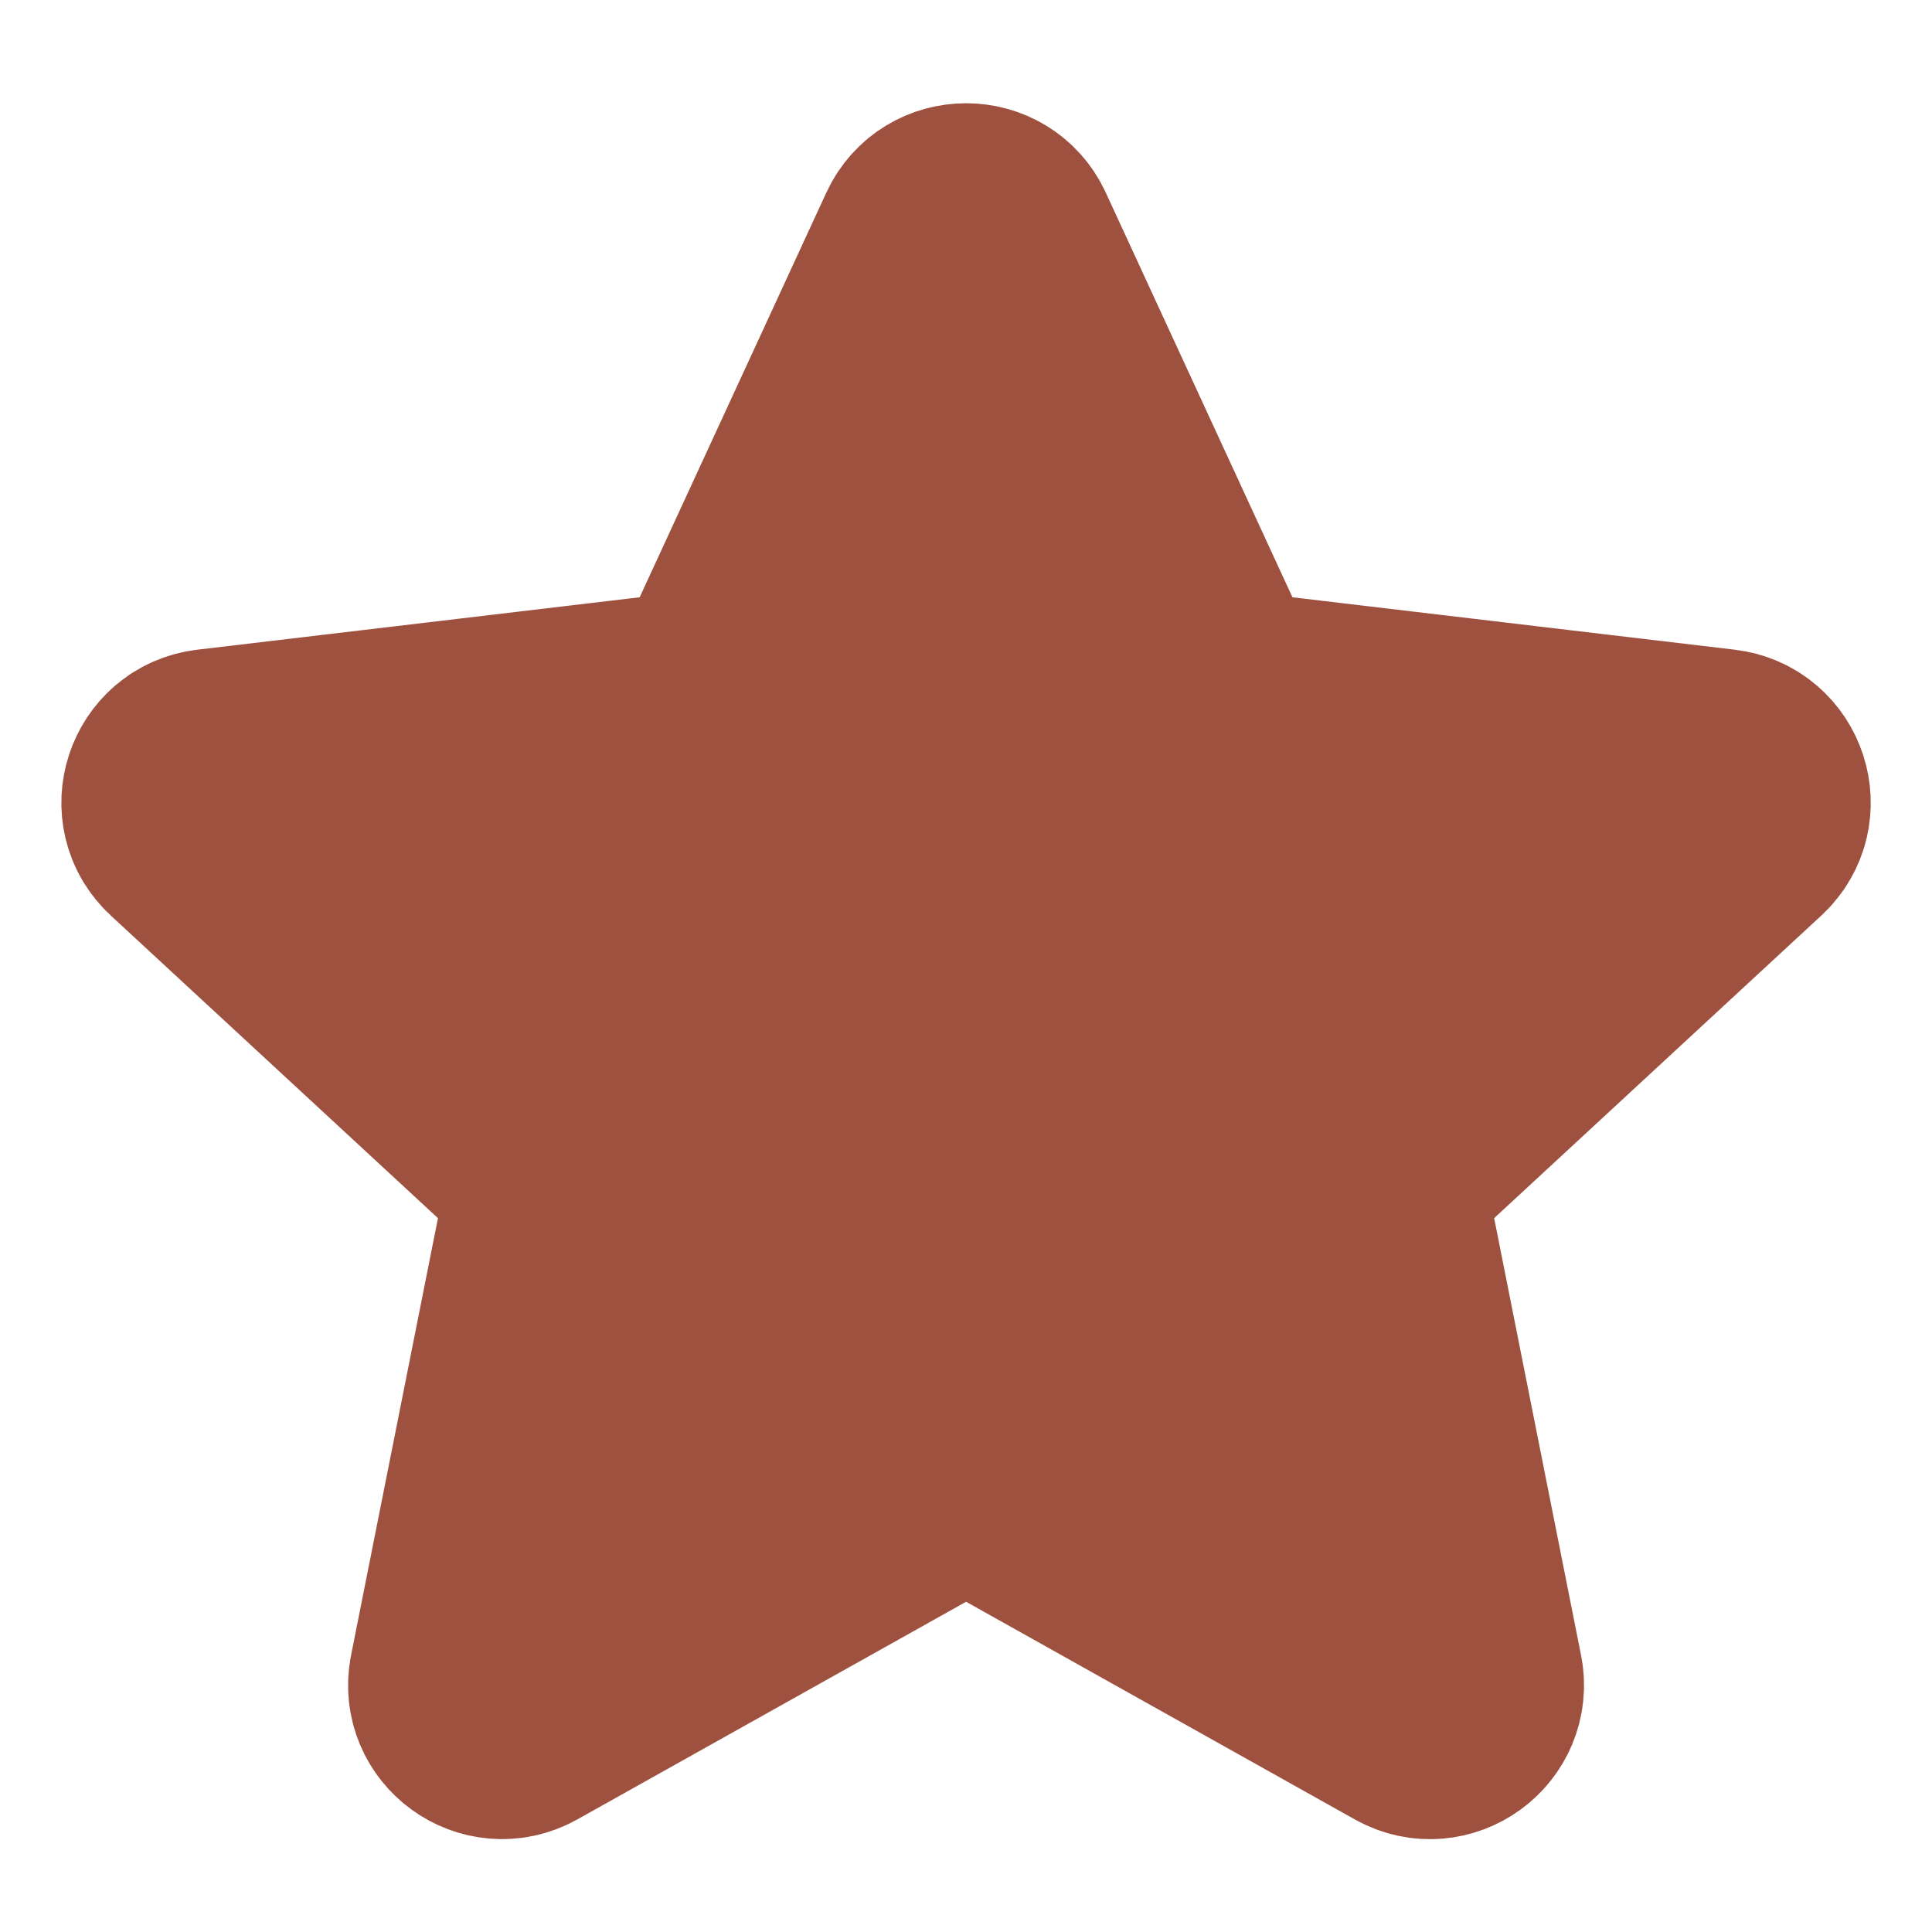
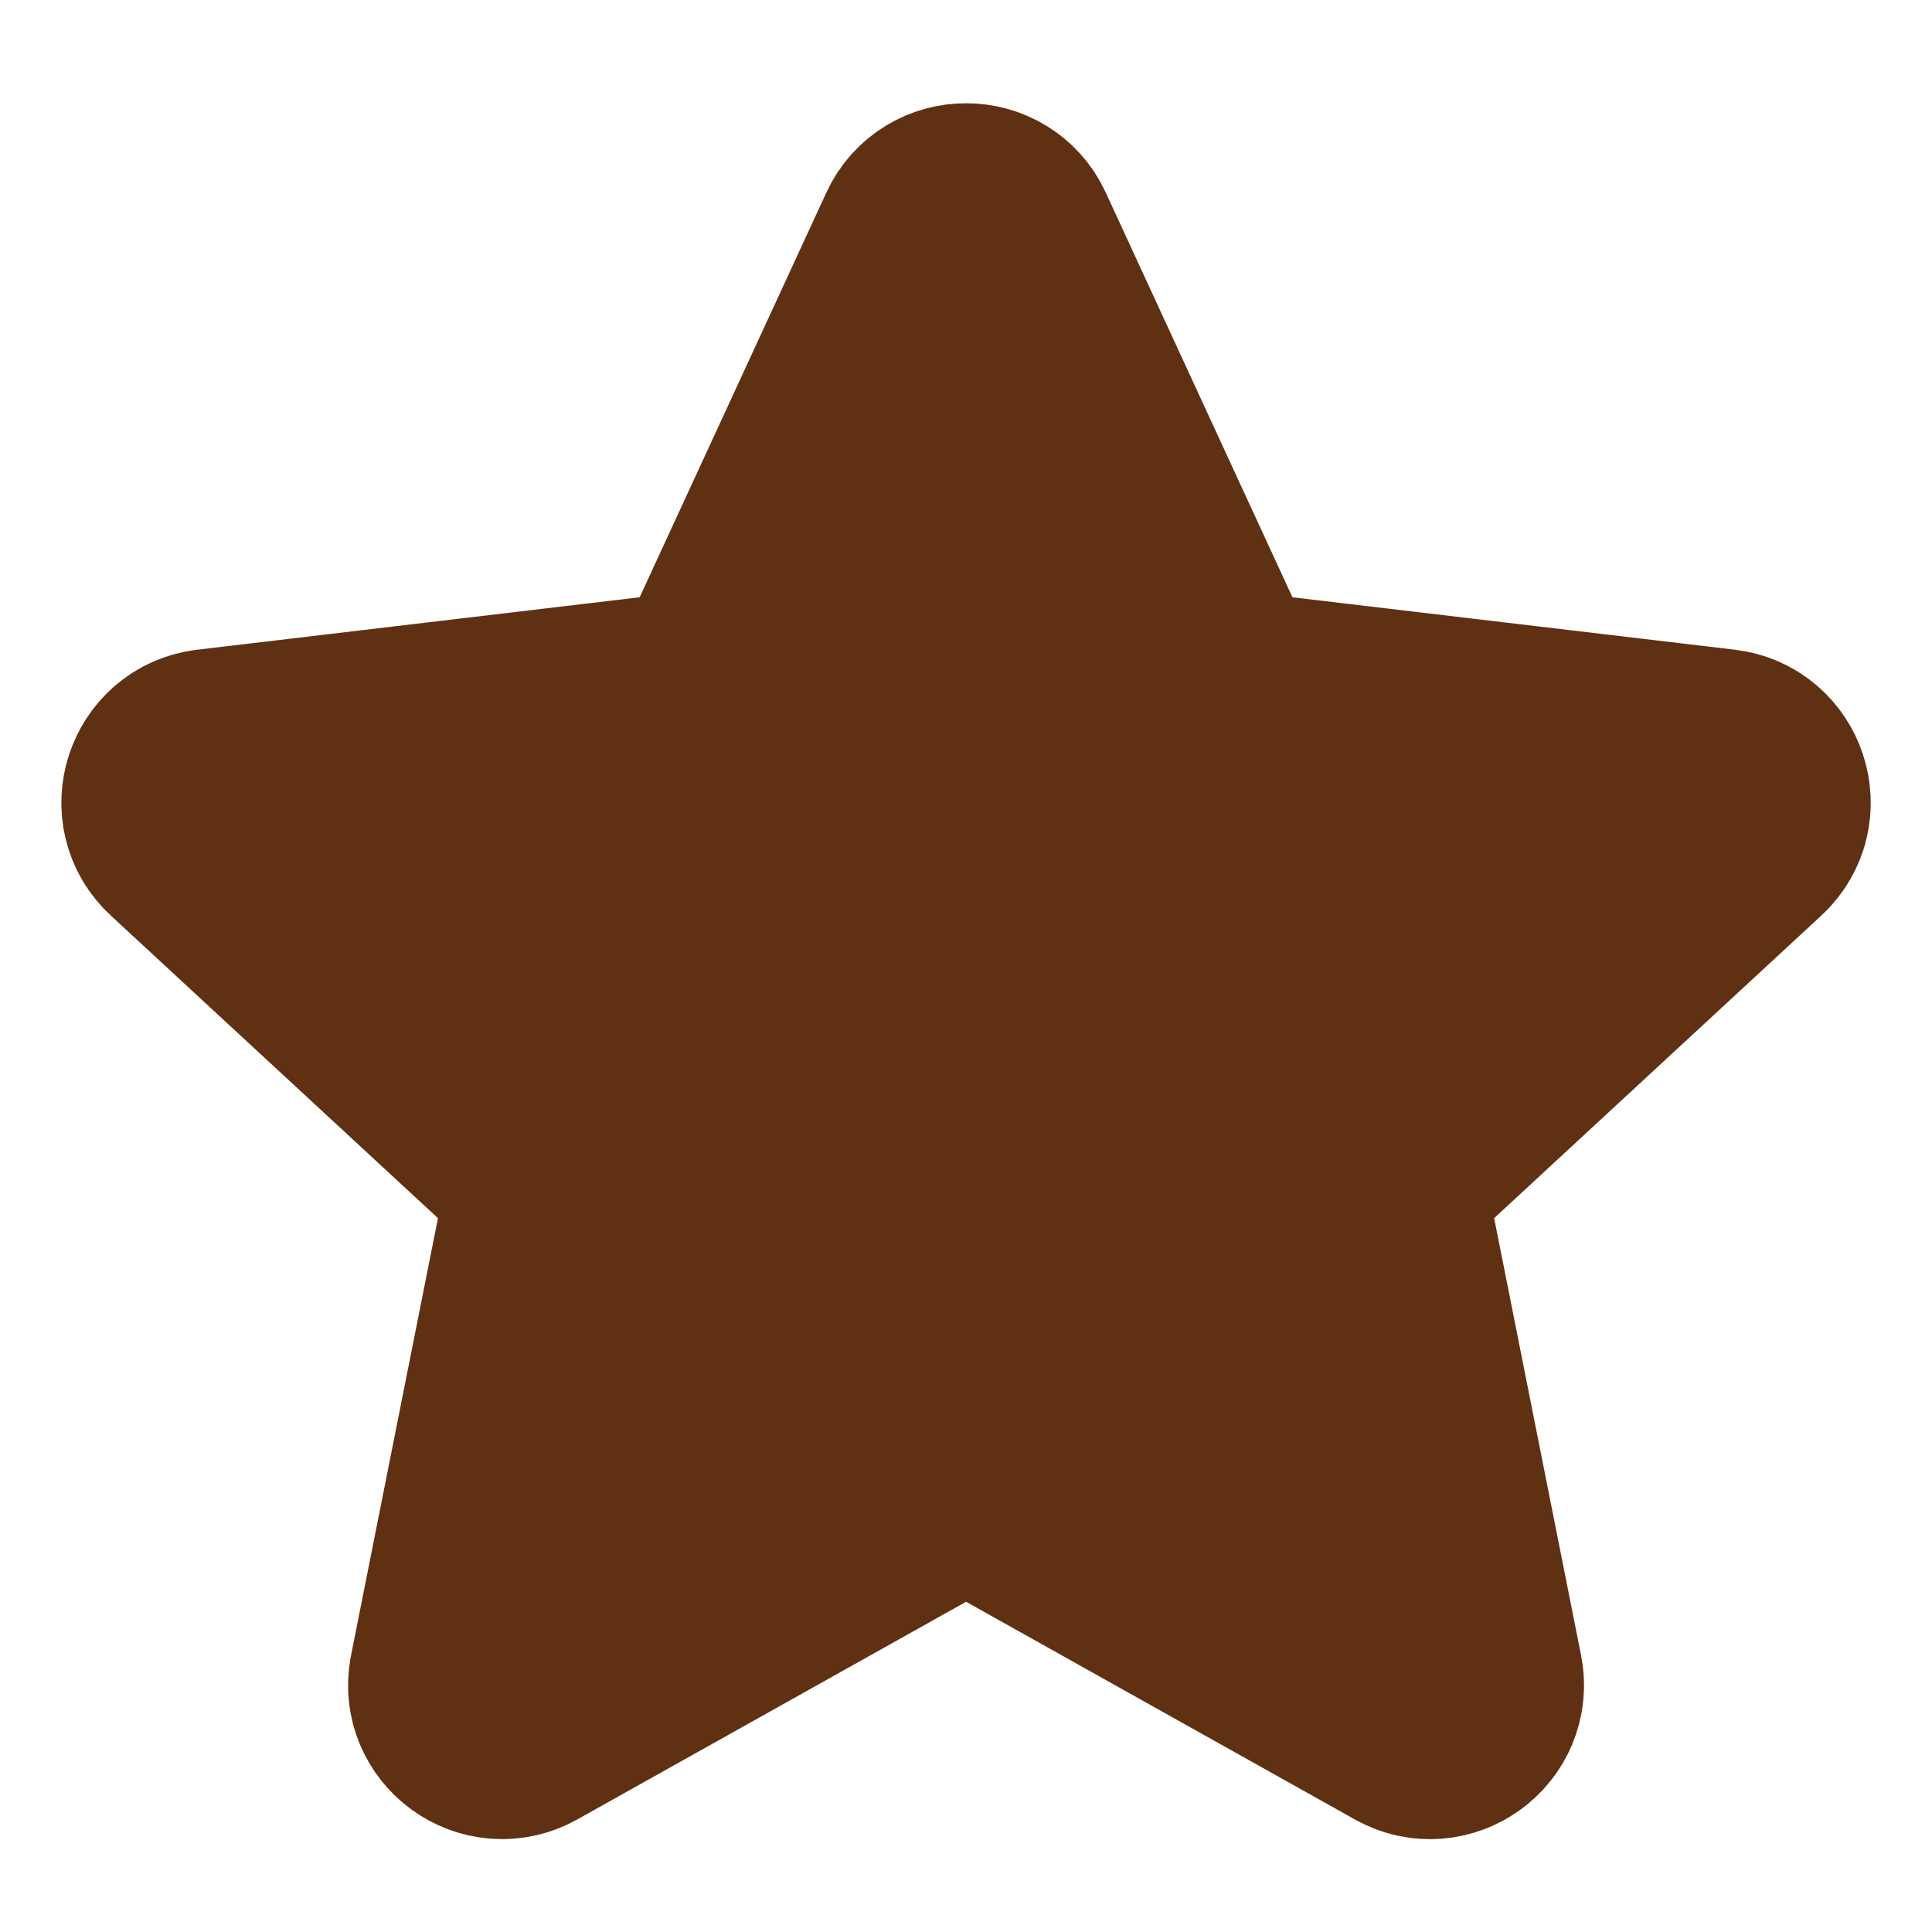
<svg xmlns="http://www.w3.org/2000/svg" width="17" height="17" viewBox="0 0 17 17" fill="none">
-   <path d="M1.853 6.71C1.553 6.746 1.432 7.117 1.654 7.322L4.798 10.23C4.888 10.313 4.929 10.438 4.905 10.559L4.07 14.759C4.011 15.055 4.327 15.284 4.591 15.137L8.328 13.045C8.436 12.985 8.566 12.985 8.674 13.045L12.41 15.137C12.674 15.285 12.989 15.055 12.931 14.759L12.096 10.559C12.072 10.438 12.113 10.313 12.203 10.23L15.347 7.322C15.569 7.117 15.448 6.746 15.148 6.71L10.896 6.206C10.773 6.191 10.668 6.114 10.616 6.003L8.822 2.114C8.696 1.84 8.306 1.84 8.179 2.114L6.385 6.003C6.334 6.114 6.228 6.191 6.105 6.206L1.853 6.71Z" fill="#9F5140" stroke="#9F5140" stroke-width="2" stroke-linecap="round" stroke-linejoin="round" />
+   <path d="M1.853 6.71C1.553 6.746 1.432 7.117 1.654 7.322L4.798 10.23C4.888 10.313 4.929 10.438 4.905 10.559L4.07 14.759C4.011 15.055 4.327 15.284 4.591 15.137L8.328 13.045C8.436 12.985 8.566 12.985 8.674 13.045L12.41 15.137C12.674 15.285 12.989 15.055 12.931 14.759L12.096 10.559C12.072 10.438 12.113 10.313 12.203 10.23L15.347 7.322C15.569 7.117 15.448 6.746 15.148 6.71L10.896 6.206C10.773 6.191 10.668 6.114 10.616 6.003L8.822 2.114C8.696 1.84 8.306 1.84 8.179 2.114L6.385 6.003C6.334 6.114 6.228 6.191 6.105 6.206L1.853 6.71Z" fill="#603013" stroke="#603013" stroke-width="2" stroke-linecap="round" stroke-linejoin="round" />
</svg>
